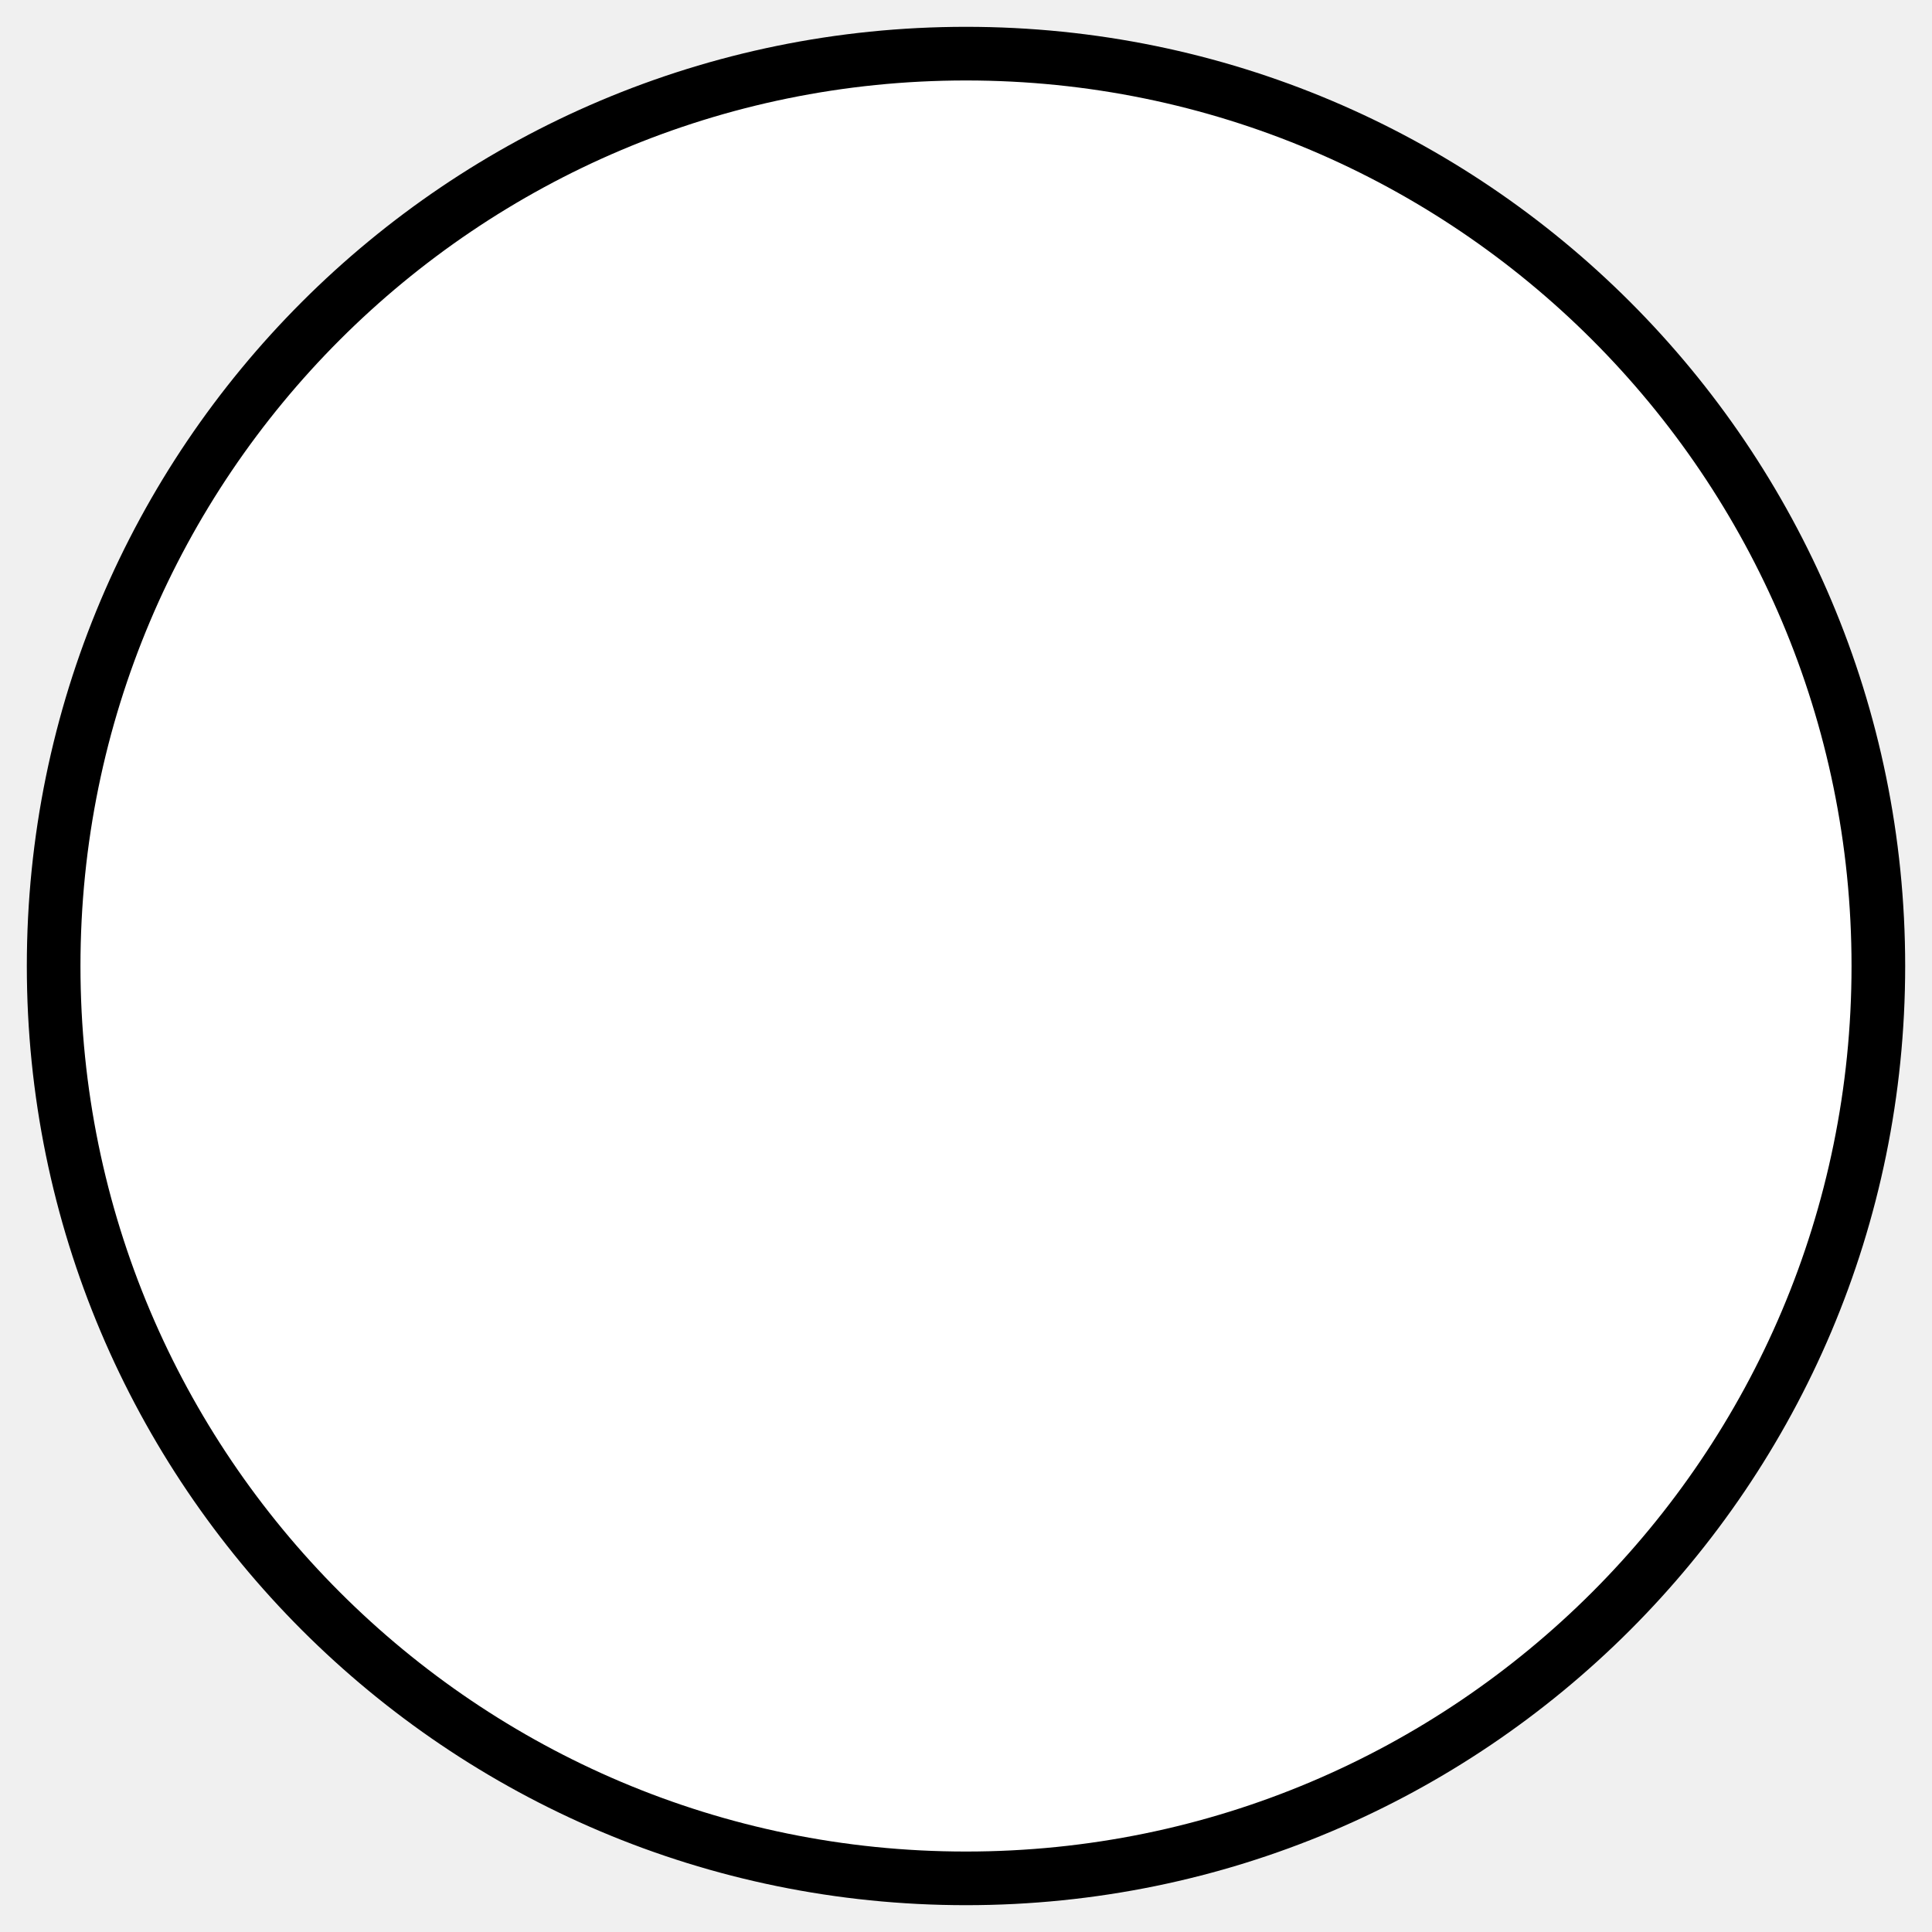
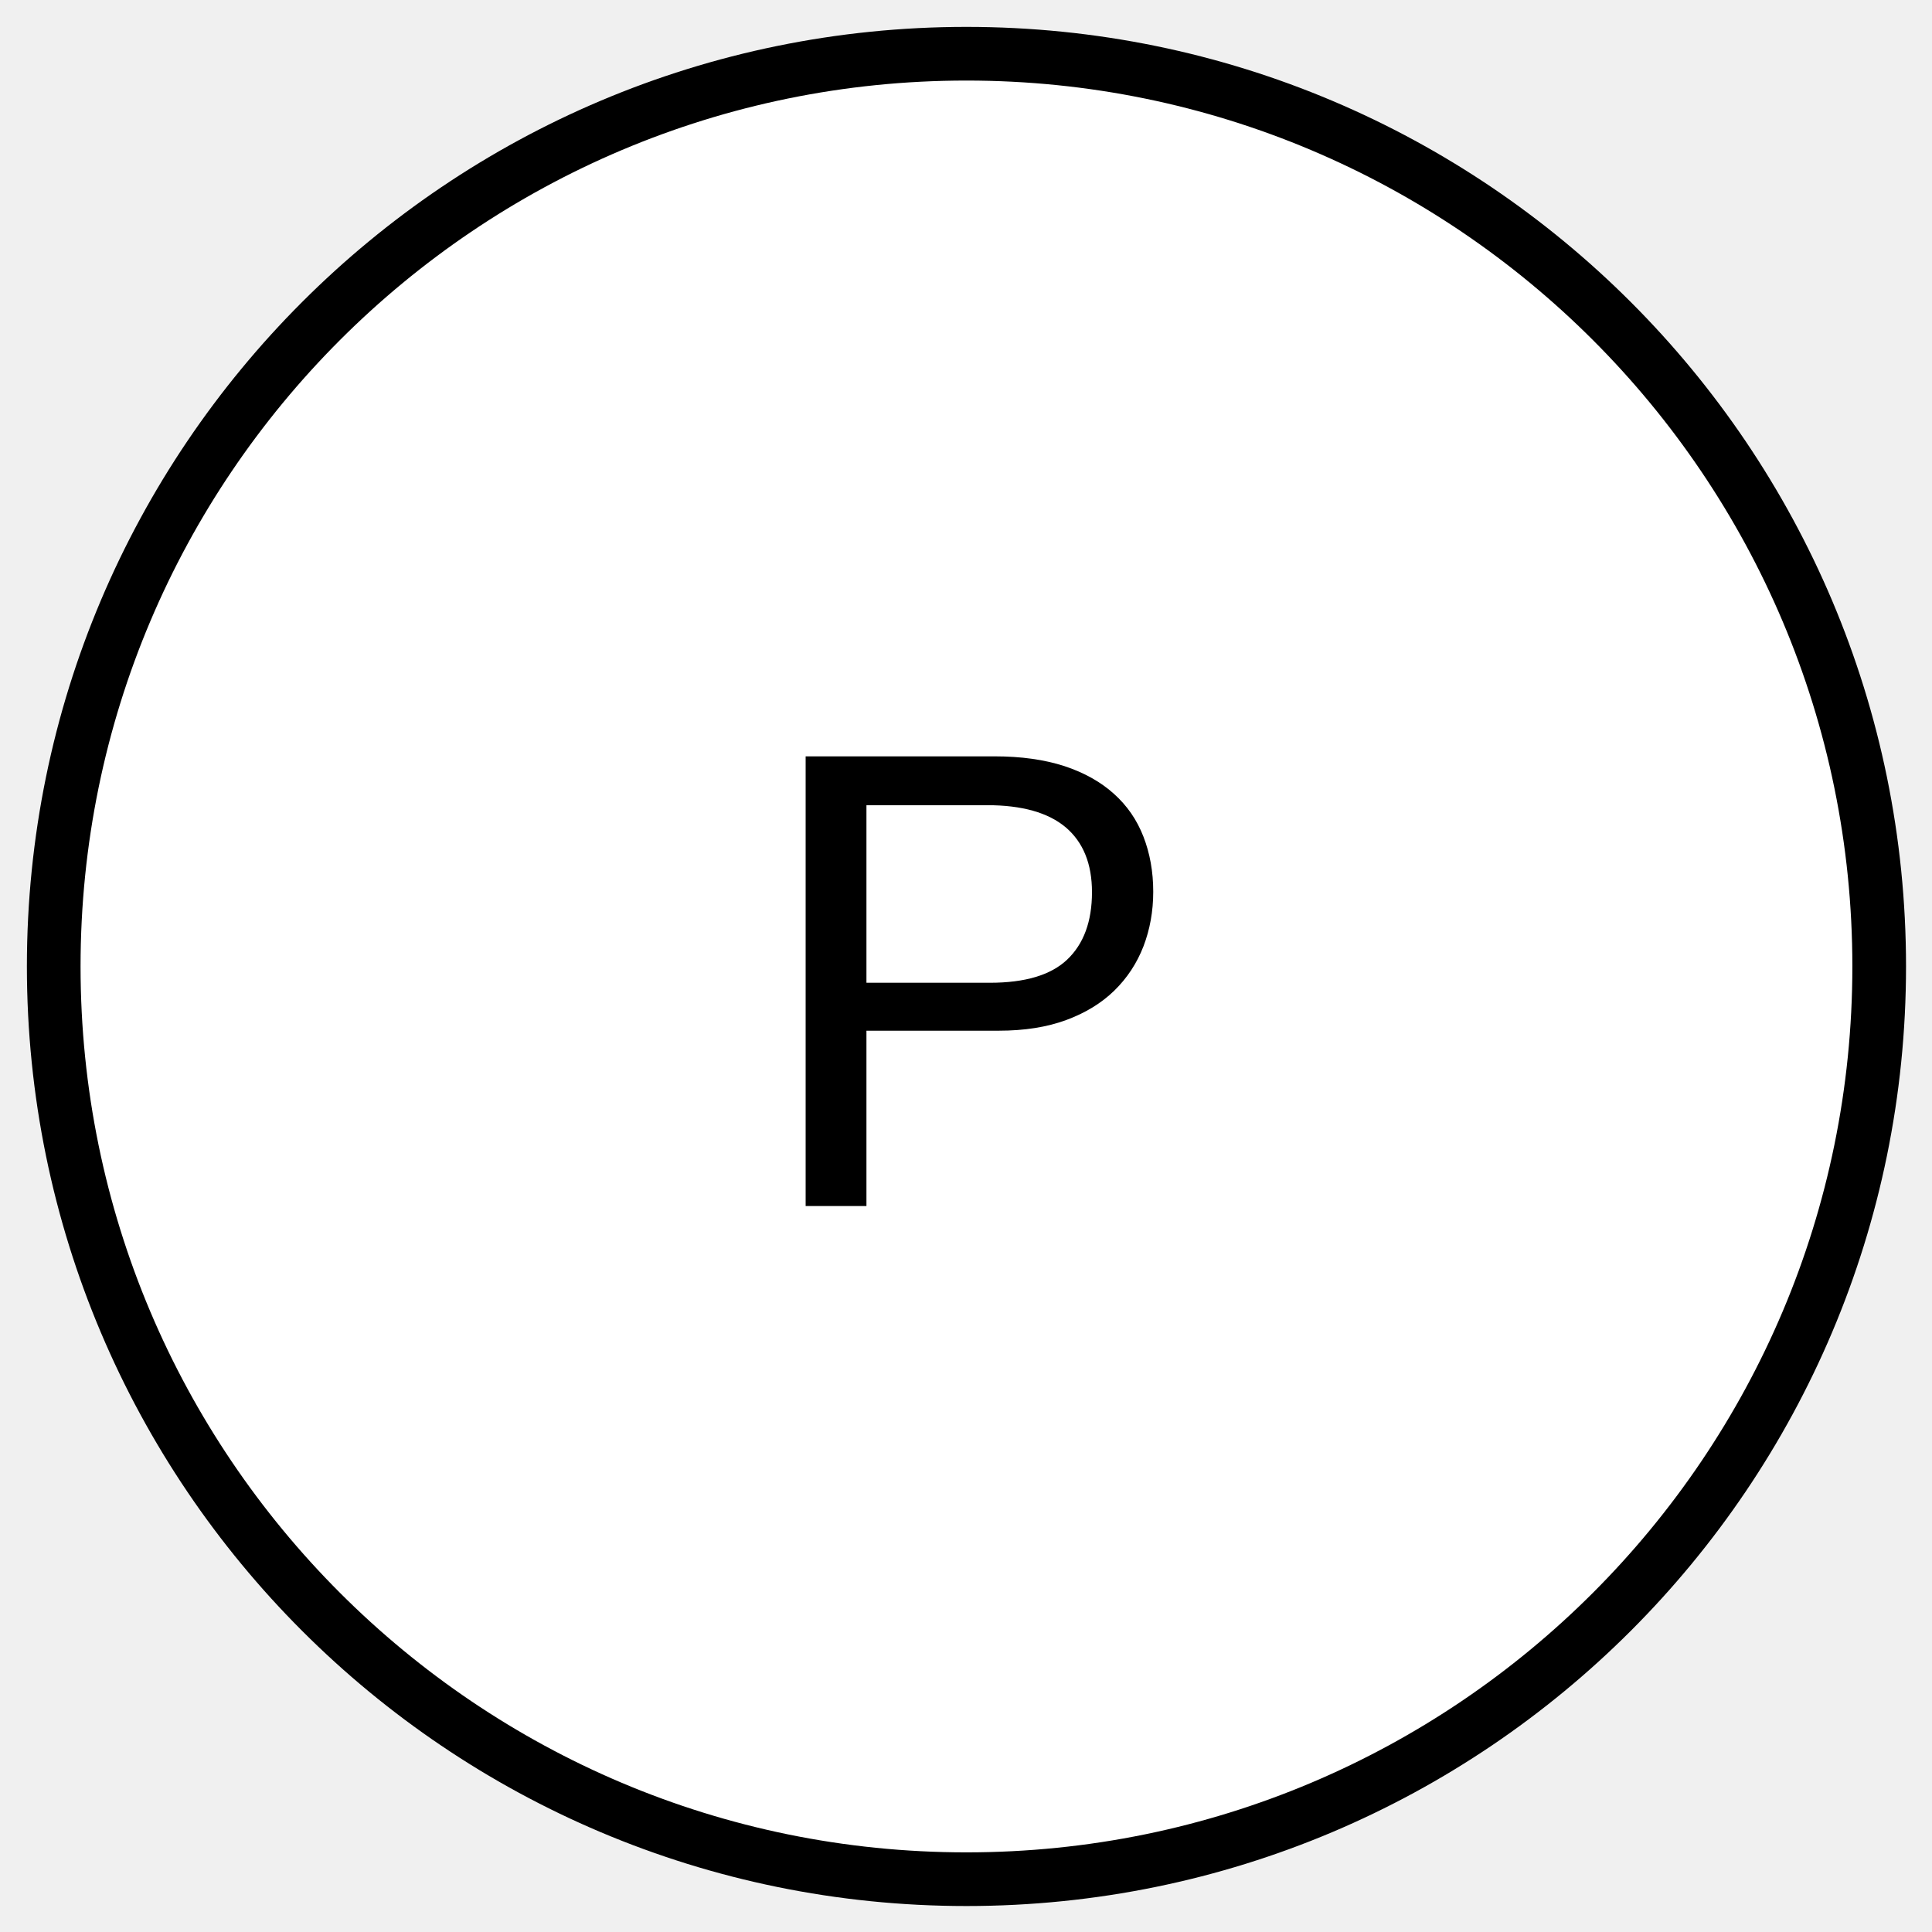
- <svg xmlns="http://www.w3.org/2000/svg" xmlns:ns1="http://schemas.microsoft.com/visio/2003/SVGExtensions/" width="0.5in" height="0.5in" viewBox="0 0 36.016 36.016" xml:space="preserve" color-interpolation-filters="sRGB" class="st3">
-   <ns1:documentProperties ns1:langID="1036" ns1:metric="true" ns1:viewMarkup="false" />
-   <style type="text/css">
- 	
- 		.st1 {fill:#ffffff;stroke:#000000;stroke-linecap:round;stroke-linejoin:round;stroke-width:1}
- 		.st2 {fill:#000000;font-family:Arial;font-size:1em}
- 		.st3 {fill:none;fill-rule:evenodd;font-size:12;overflow:visible;stroke-linecap:square;stroke-miterlimit:3}
- 	
- 	</style>
-   <g ns1:mID="0" ns1:index="1" ns1:groupContext="foregroundPage">
-     <ns1:pageProperties ns1:drawingScale="0.0393701" ns1:pageScale="0.0393701" ns1:drawingUnits="24" ns1:shadowOffsetX="8.50394" ns1:shadowOffsetY="-8.50394" />
-     <g id="shape1-1" ns1:mID="1" ns1:groupContext="shape" transform="translate(1,-1)">
-       <ns1:textBlock ns1:margins="rect(4,4,4,4)" ns1:tabSpace="42.5197" />
-       <ns1:textRect cx="17.008" cy="19.008" width="34.02" height="34.016" />
-       <ellipse cx="17.008" cy="19.008" rx="17.008" ry="17.008" class="st1" />
-       <text x="13.01" y="22.61" class="st2" ns1:langID="1036">
-         <ns1:paragraph ns1:horizAlign="1" />
-         <ns1:tabList />P</text>
+ <svg xmlns="http://www.w3.org/2000/svg" xmlns:xlink="http://www.w3.org/1999/xlink" width="68pt" height="68pt" viewBox="0 0 68 68" version="1.1">
+   <defs>
+     <g>
+       <symbol overflow="visible" id="glyph0-0">
+         <path style="stroke:none;" d="M 0.766 0 L 0.766 -15.328 L 6.875 -15.328 L 6.875 0 Z M 1.531 -0.766 L 6.109 -0.766 L 6.109 -14.562 L 1.531 -14.562 Z M 1.531 -0.766 " />
+       </symbol>
+       <symbol overflow="visible" id="glyph0-1">
+         <path style="stroke:none;" d="M 14.125 -11.062 C 14.125 -10.375 14.008 -9.734 13.781 -9.141 C 13.551 -8.547 13.207 -8.023 12.75 -7.578 C 12.301 -7.141 11.738 -6.797 11.062 -6.547 C 10.383 -6.297 9.594 -6.172 8.688 -6.172 L 4.031 -6.172 L 4.031 0 L 1.891 0 L 1.891 -15.828 L 8.547 -15.828 C 9.484 -15.828 10.301 -15.711 11 -15.484 C 11.695 -15.254 12.273 -14.93 12.734 -14.516 C 13.203 -14.098 13.551 -13.594 13.781 -13 C 14.008 -12.414 14.125 -11.77 14.125 -11.062 Z M 11.969 -11.047 C 11.969 -12.047 11.66 -12.805 11.047 -13.328 C 10.43 -13.848 9.508 -14.109 8.281 -14.109 L 4.031 -14.109 L 4.031 -7.859 L 8.375 -7.859 C 9.613 -7.859 10.52 -8.129 11.094 -8.672 C 11.676 -9.223 11.969 -10.016 11.969 -11.047 Z M 11.969 -11.047 " />
+       </symbol>
+     </g>
+   </defs>
+   <g id="surface1">
+     <path style="fill-rule:evenodd;fill:rgb(100%,100%,100%);fill-opacity:1;stroke-width:1;stroke-linecap:round;stroke-linejoin:round;stroke:rgb(0%,0%,0%);stroke-opacity:1;stroke-miterlimit:3;" d="M 34.016 19.008 C 34.016 9.615 26.401 2.001 17.008 2.001 C 7.615 2.001 0.001 9.615 0.001 19.008 C 0.001 28.401 7.615 36.016 17.008 36.016 C 26.401 36.016 34.016 28.401 34.016 19.008 Z M 34.016 19.008 " transform="matrix(1.888892,0,0,1.888892,1.888892,-1.888892)" />
+     <g style="fill:rgb(0%,0%,0%);fill-opacity:1;">
+       <use xlink:href="#glyph0-1" x="26.465" y="42.449" />
    </g>
  </g>
</svg>
